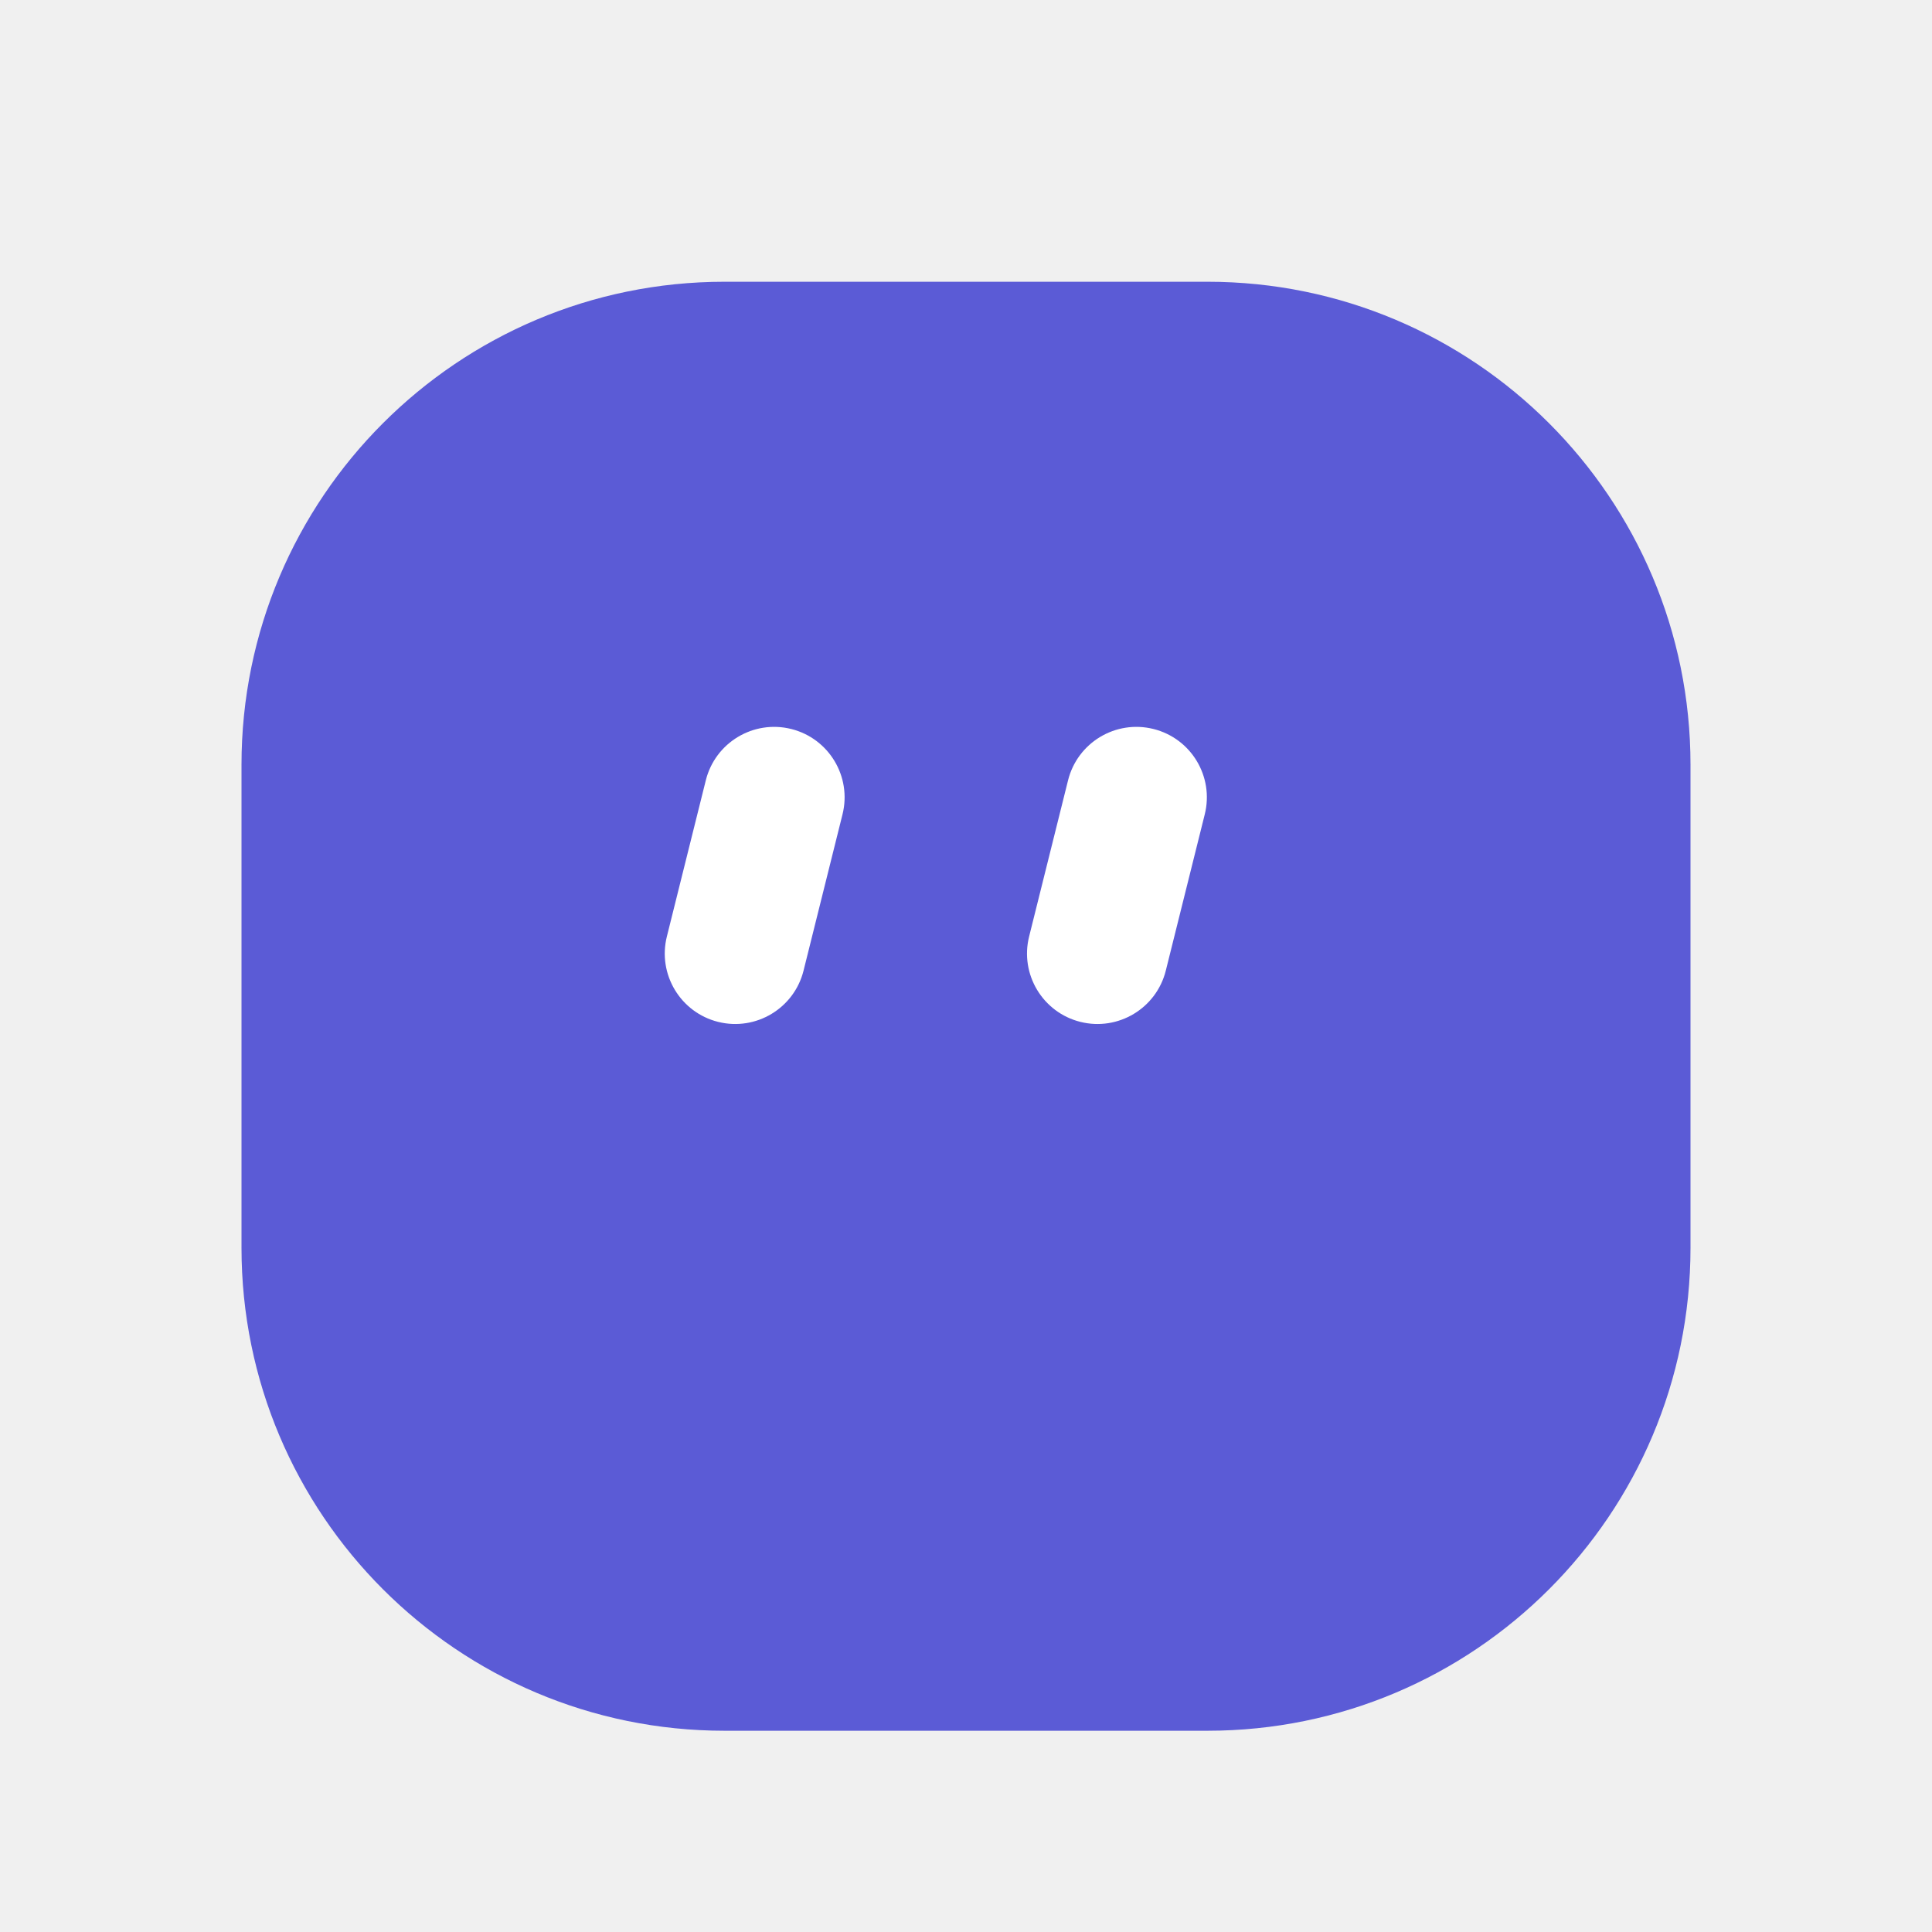
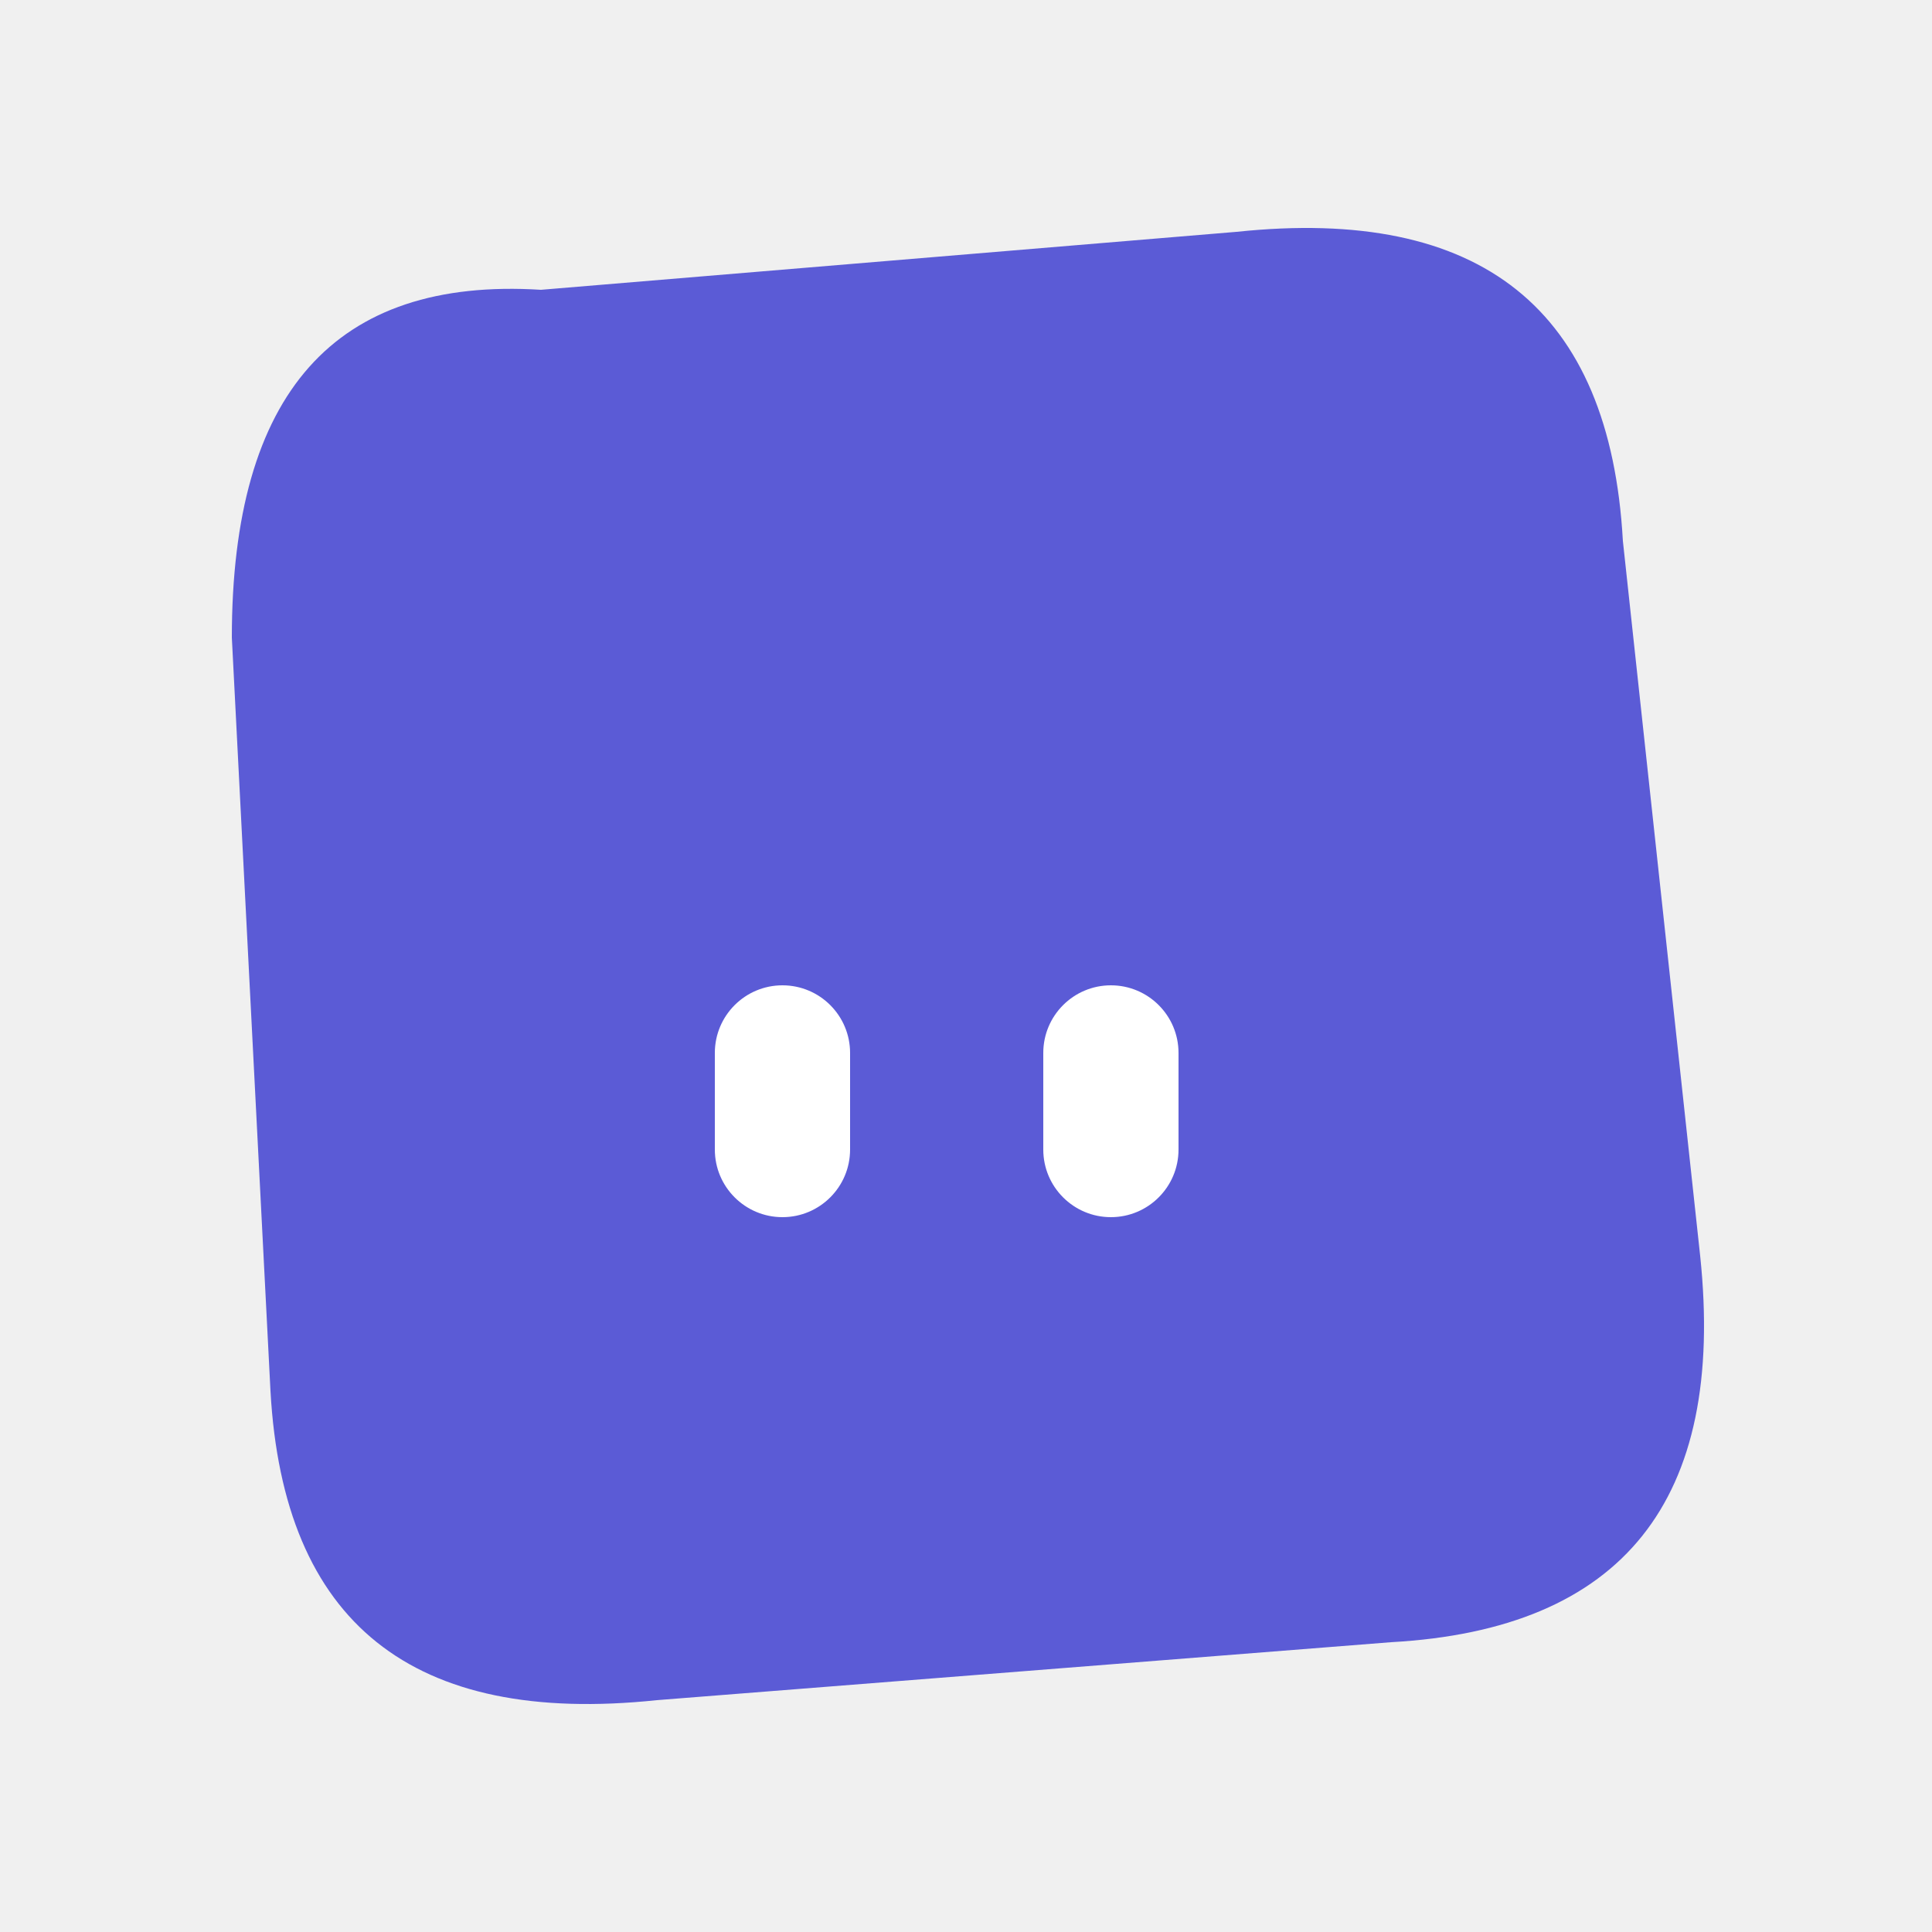
- <svg xmlns="http://www.w3.org/2000/svg" viewBox="0 0 96 96" width="96" height="96">
-   <g fill="#5b5bd6">
-     <rect x="12" y="14" width="72" height="72" rx="24" />
-   </g>
+ <svg xmlns="http://www.w3.org/2000/svg" width="512" height="512" viewBox="0 0 100 100">
+   <path fill="#5b5bd6" d="M28 15Q12 14 12 33L14 72Q15 90 34 88L72 85Q90 84 88 65L84 28Q83 10 64 12Z" />
  <g fill="#fff">
-     <rect x="34" y="36" width="7" height="15" rx="3.5" transform="rotate(14 37.5 43.5)" />
-     <rect x="52" y="36" width="7" height="15" rx="3.5" transform="rotate(14 55.5 43.5)" />
+     <rect x="37" y="51" width="7" height="12" rx="3.5" />
+     <rect x="54" y="51" width="7" height="12" rx="3.5" />
  </g>
</svg>
